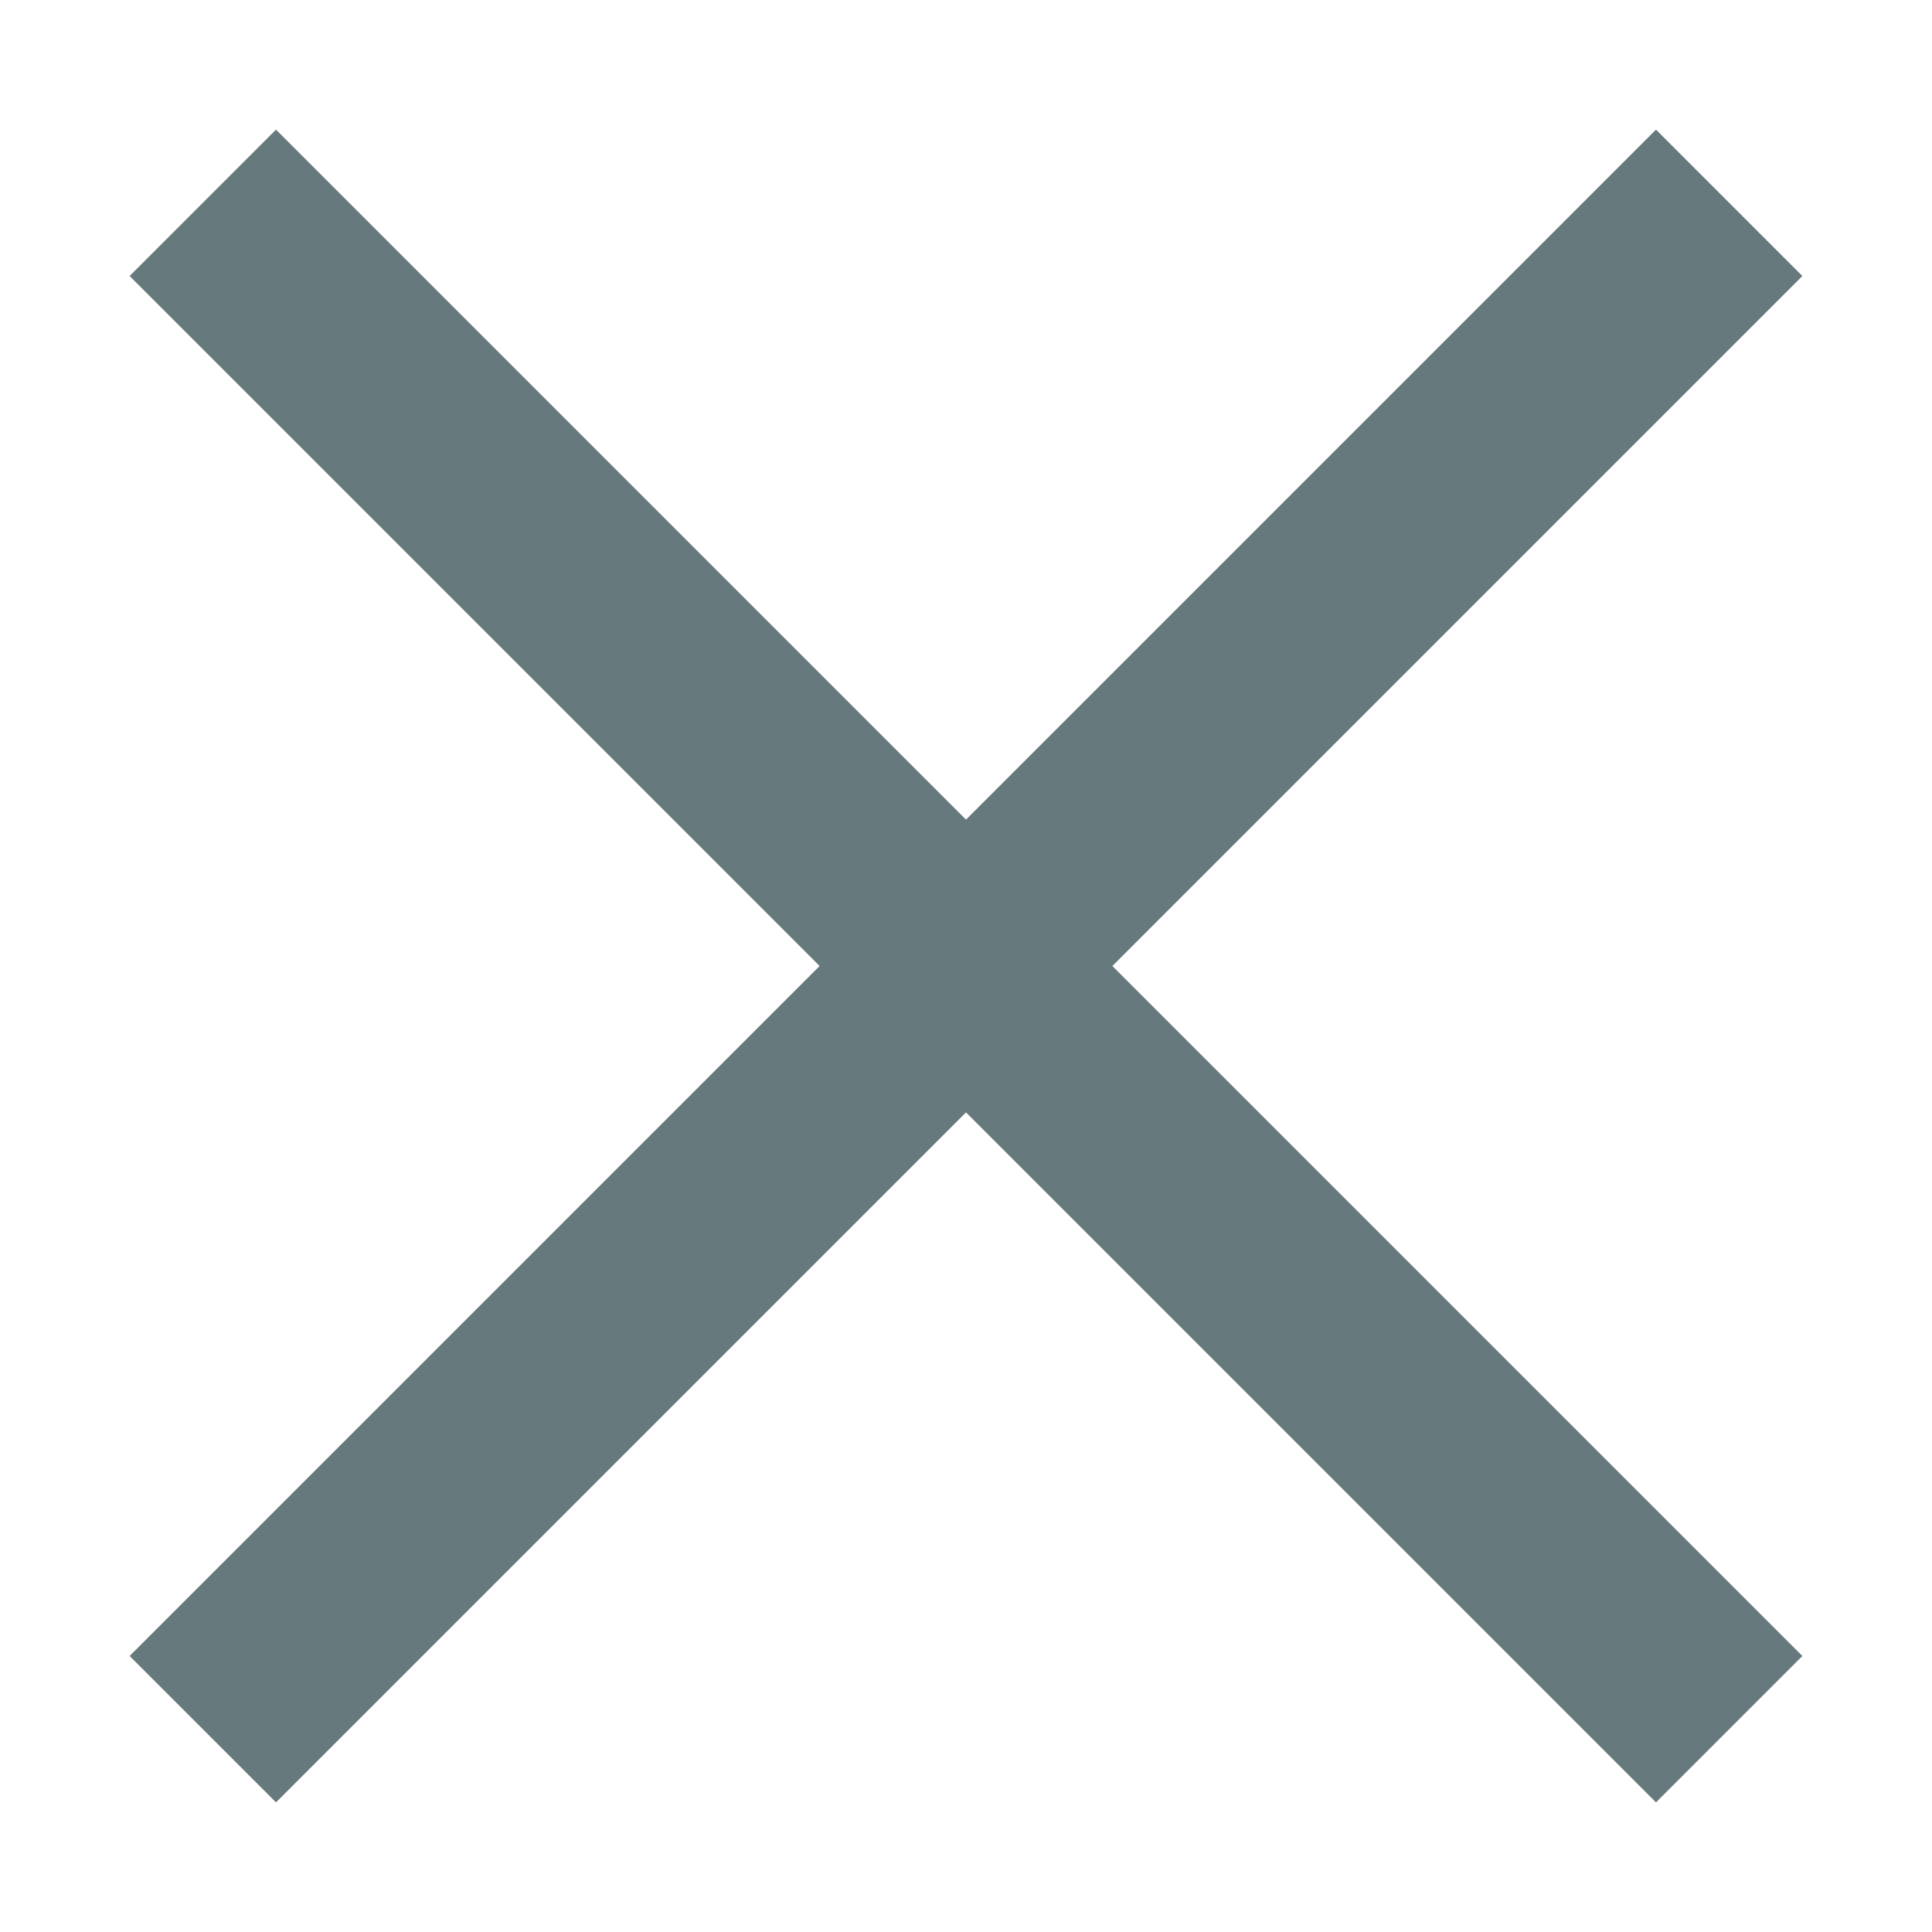
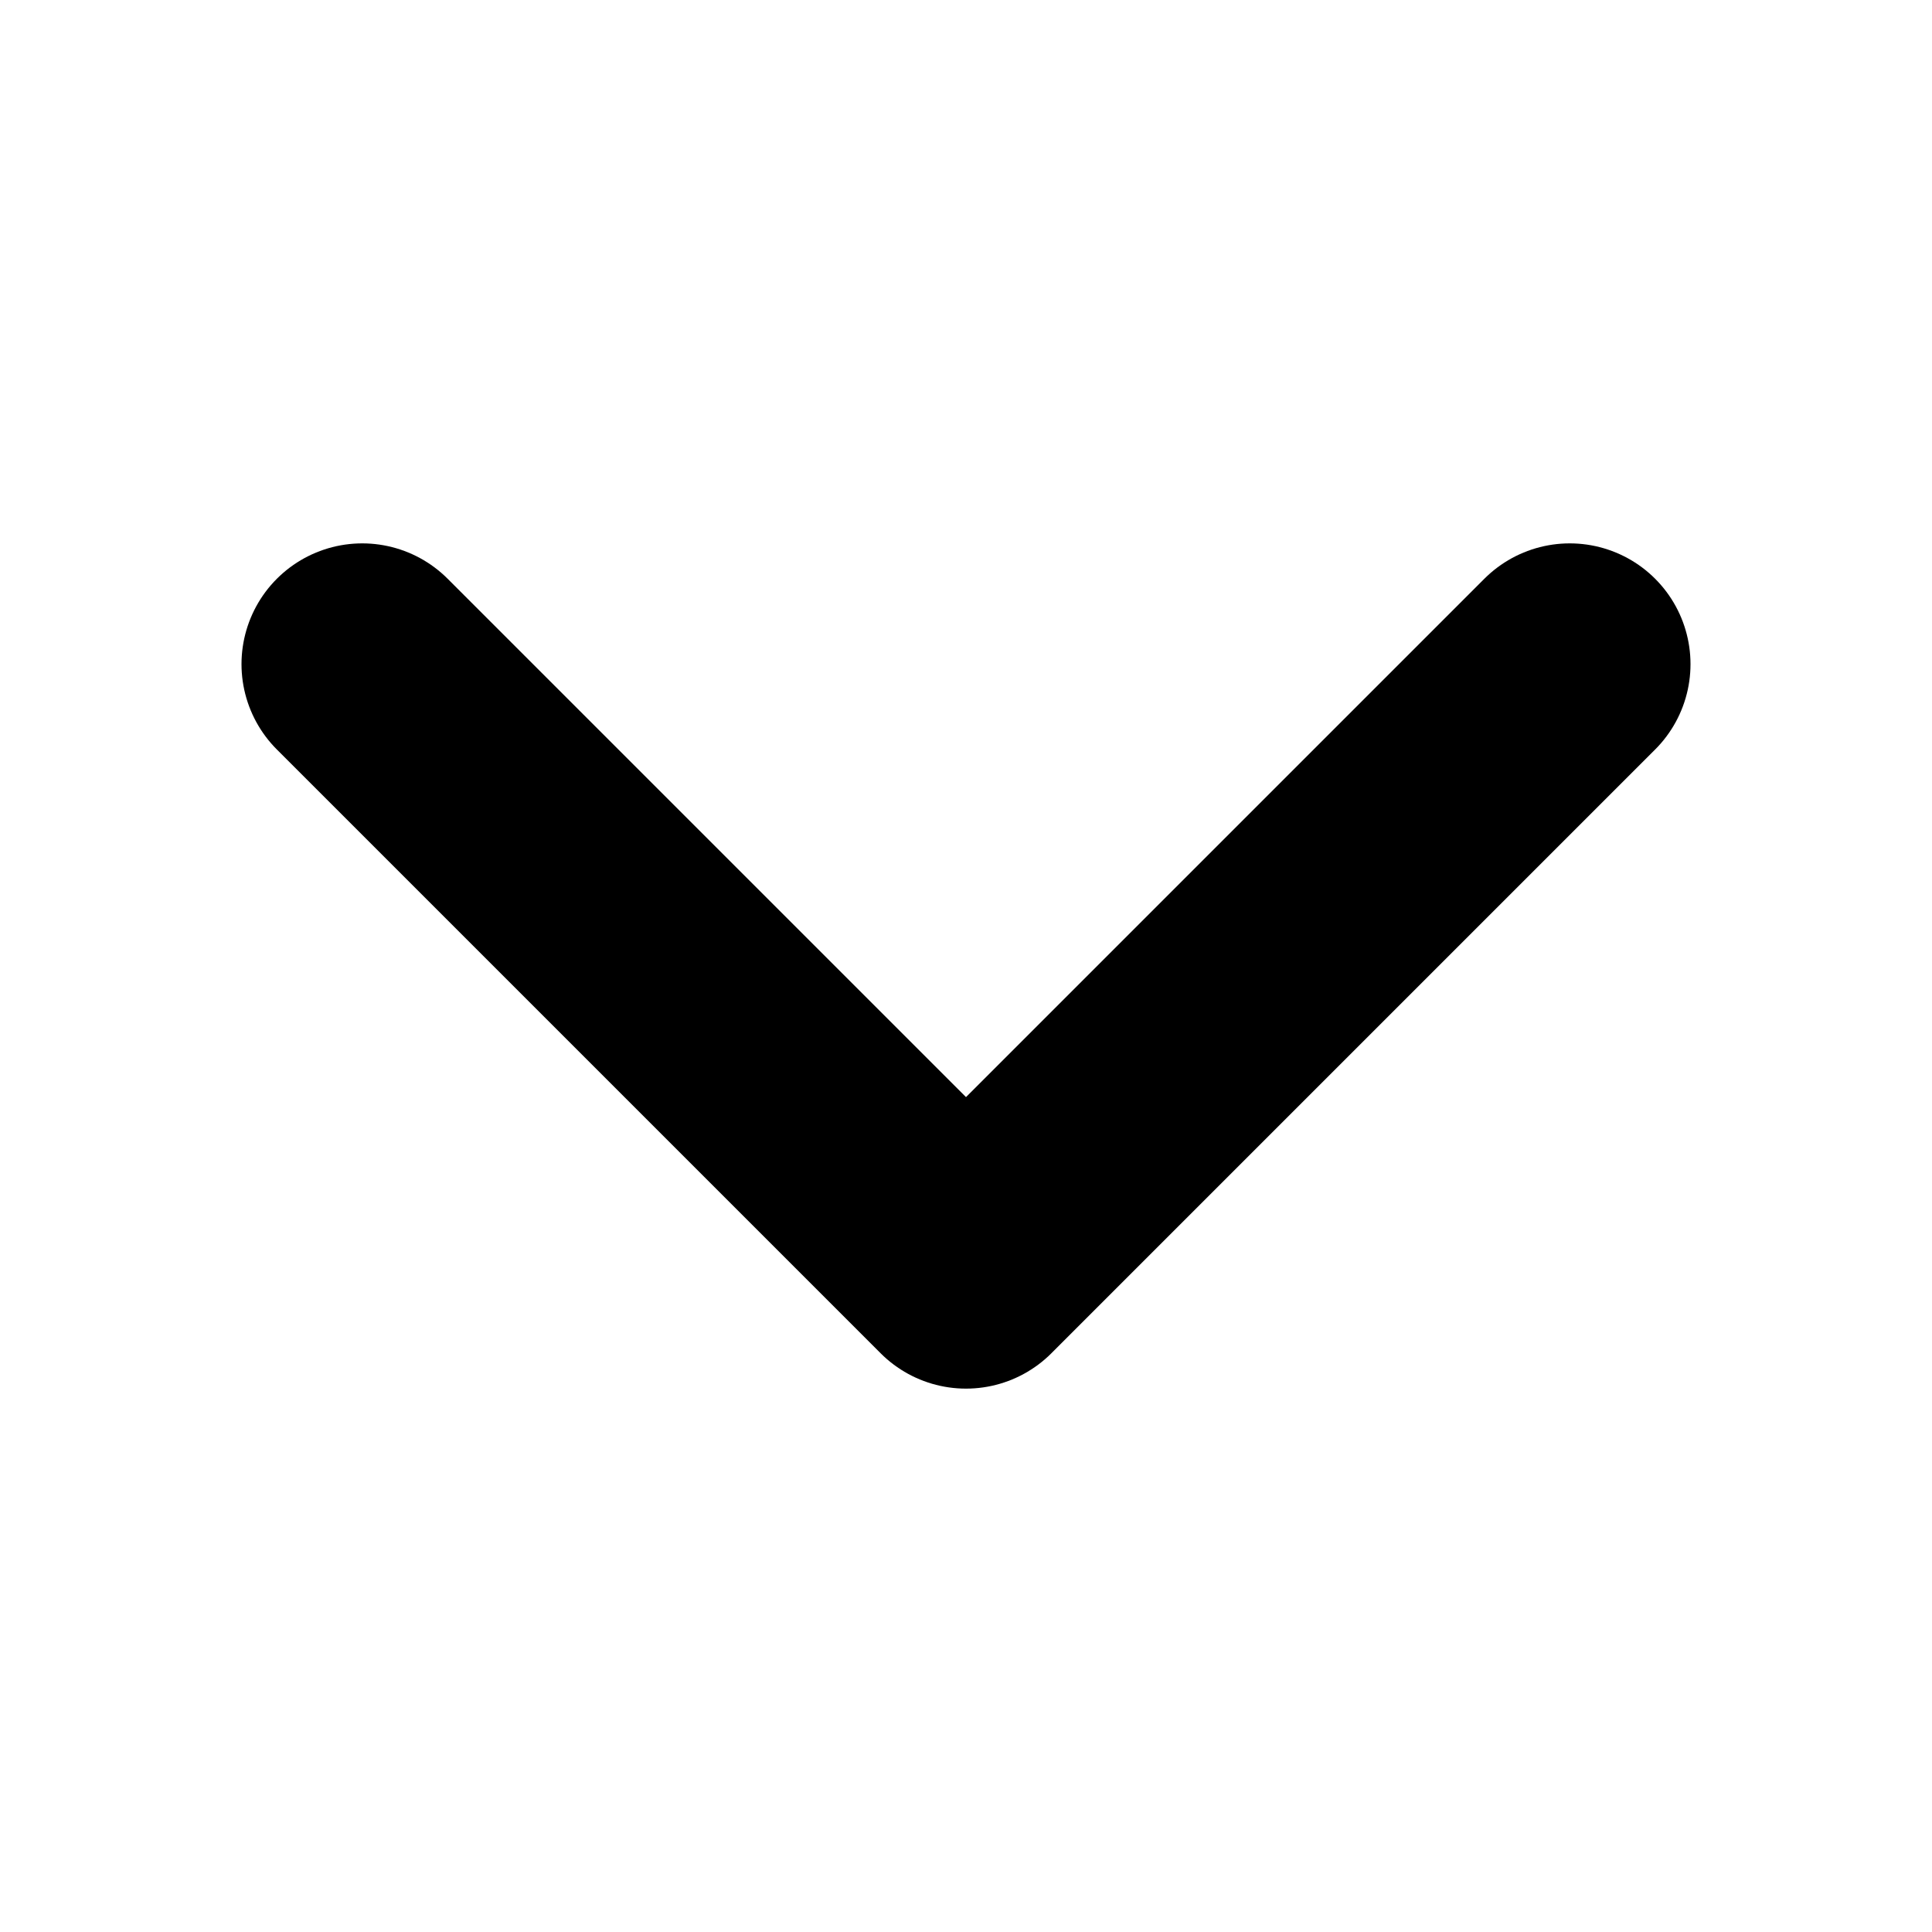
- <svg xmlns="http://www.w3.org/2000/svg" width="14" height="14" viewBox="0 0 14 14" fill="none">
-   <path d="M12 2L2 12M2 2L12 12" stroke="#66797C" stroke-width="1.5" stroke-linecap="square" stroke-linejoin="round" />
+ <svg xmlns="http://www.w3.org/2000/svg" width="16" height="16" viewBox="0 0 16 16" fill="none">
+   <path d="M3 5.5L8 10.5L13 5.5" stroke="black" stroke-width="2" stroke-linecap="round" stroke-linejoin="round" />
</svg>
